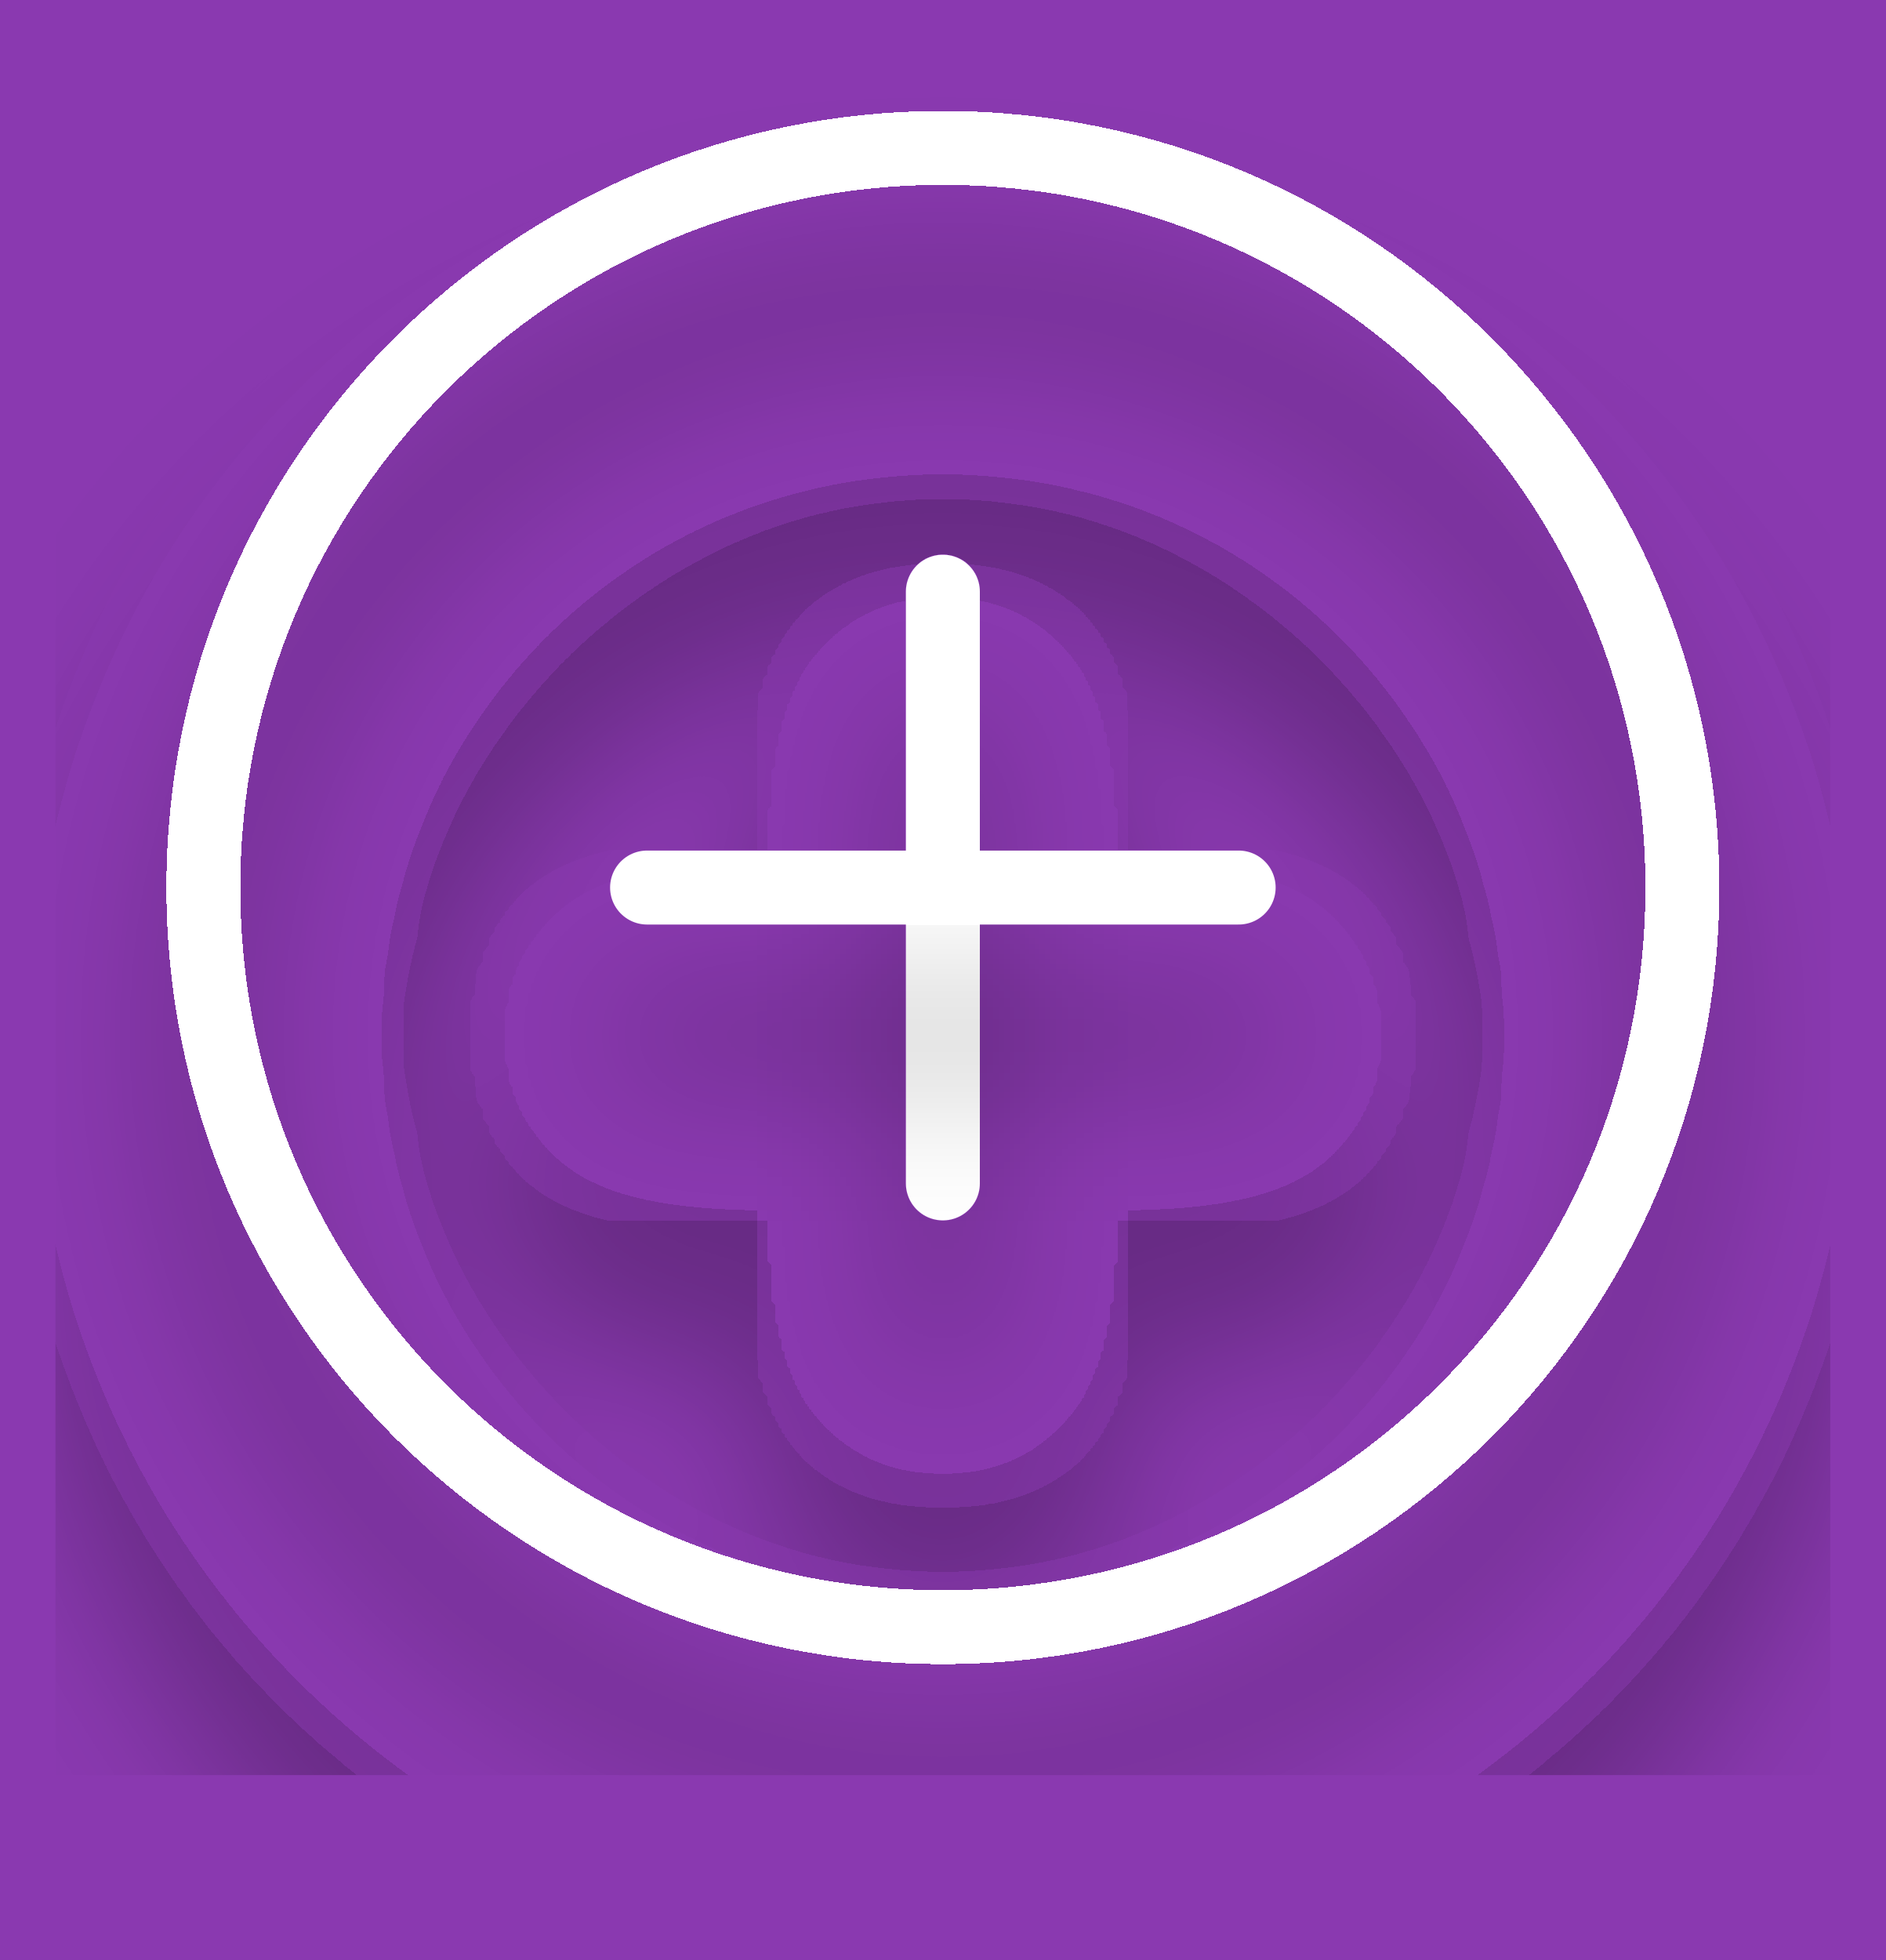
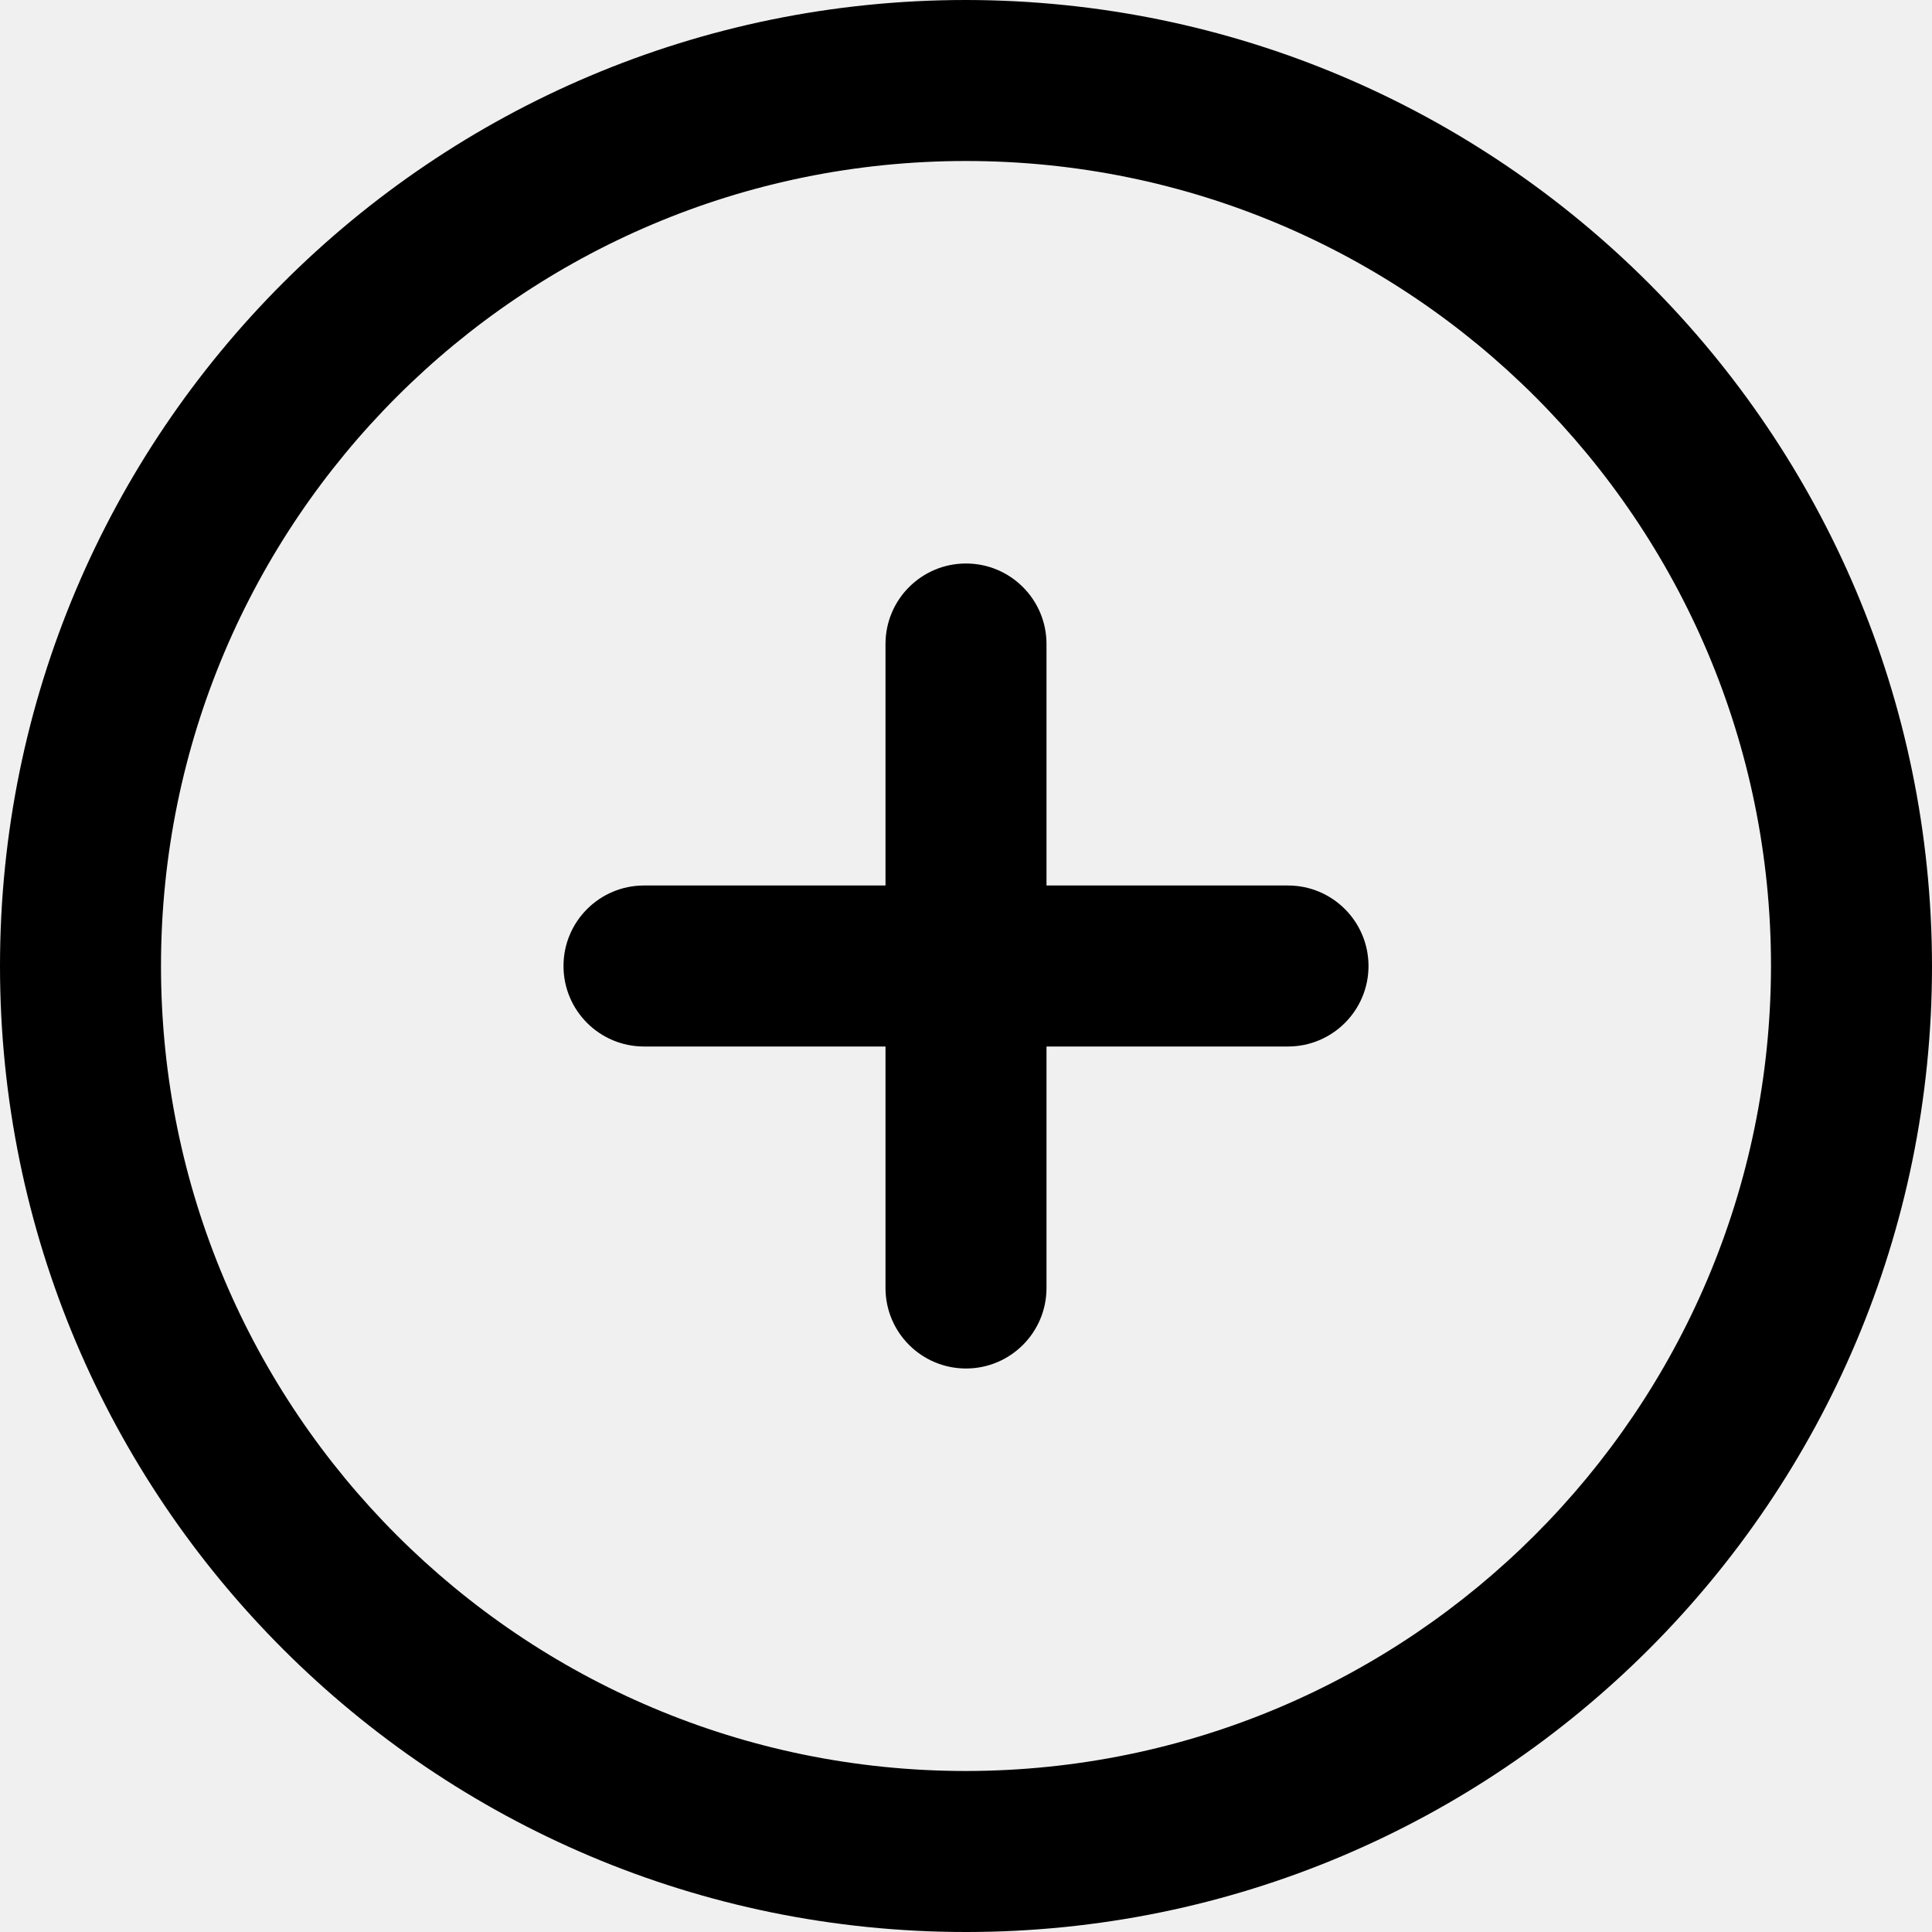
- <svg xmlns="http://www.w3.org/2000/svg" width="51" height="53" viewBox="0 0 51 53" fill="none">
-   <rect width="51" height="53" fill="#1E1E1E" />
-   <g id="Mobile-Components">
-     <rect width="470" height="1364" transform="translate(-212 -685)" fill="white" />
-     <g id="Footer">
-       <g id="Footer=false, Plus=false, Trash=false, Search=true">
-         <rect width="390" height="70" transform="translate(-182 -11)" fill="#8A39B0" />
-         <g id="plus-circle" clip-path="url(#clip0_26_24)" filter="url(#filter0_d_26_24)">
-           <g id="Vector" filter="url(#filter1_d_26_24)">
-             <path d="M25.5 44C36.546 44 45.5 35.046 45.5 24C45.5 12.954 36.546 4 25.5 4C14.454 4 5.5 12.954 5.5 24C5.5 35.046 14.454 44 25.5 44Z" stroke="white" stroke-width="2" stroke-linecap="round" stroke-linejoin="round" shape-rendering="crispEdges" />
-           </g>
-           <g id="Vector_2" filter="url(#filter2_d_26_24)">
-             <path d="M25.5 16V32" stroke="white" stroke-width="2" stroke-linecap="round" stroke-linejoin="round" />
-           </g>
-           <g id="Vector_3" filter="url(#filter3_d_26_24)">
-             <path d="M17.5 24H33.5" stroke="white" stroke-width="2" stroke-linecap="round" stroke-linejoin="round" />
-           </g>
-         </g>
-       </g>
-       <rect x="-201.5" y="-282.5" width="431" height="361" rx="4.5" stroke="#9747FF" stroke-dasharray="10 5" />
-     </g>
-   </g>
-   <defs>
-     <filter id="filter0_d_26_24" x="-2.5" y="0" width="56" height="56" filterUnits="userSpaceOnUse" color-interpolation-filters="sRGB">
-       <feFlood flood-opacity="0" result="BackgroundImageFix" />
-       <feColorMatrix in="SourceAlpha" type="matrix" values="0 0 0 0 0 0 0 0 0 0 0 0 0 0 0 0 0 0 127 0" result="hardAlpha" />
-       <feOffset dy="4" />
-       <feGaussianBlur stdDeviation="2" />
-       <feComposite in2="hardAlpha" operator="out" />
-       <feColorMatrix type="matrix" values="0 0 0 0 0 0 0 0 0 0 0 0 0 0 0 0 0 0 0.25 0" />
-       <feBlend mode="normal" in2="BackgroundImageFix" result="effect1_dropShadow_26_24" />
-       <feBlend mode="normal" in="SourceGraphic" in2="effect1_dropShadow_26_24" result="shape" />
-     </filter>
-     <filter id="filter1_d_26_24" x="0.5" y="3" width="50" height="50" filterUnits="userSpaceOnUse" color-interpolation-filters="sRGB">
-       <feFlood flood-opacity="0" result="BackgroundImageFix" />
-       <feColorMatrix in="SourceAlpha" type="matrix" values="0 0 0 0 0 0 0 0 0 0 0 0 0 0 0 0 0 0 127 0" result="hardAlpha" />
-       <feOffset dy="4" />
-       <feGaussianBlur stdDeviation="2" />
-       <feComposite in2="hardAlpha" operator="out" />
-       <feColorMatrix type="matrix" values="0 0 0 0 0 0 0 0 0 0 0 0 0 0 0 0 0 0 0.25 0" />
-       <feBlend mode="normal" in2="BackgroundImageFix" result="effect1_dropShadow_26_24" />
-       <feBlend mode="normal" in="SourceGraphic" in2="effect1_dropShadow_26_24" result="shape" />
-     </filter>
-     <filter id="filter2_d_26_24" x="20.5" y="15" width="10" height="26" filterUnits="userSpaceOnUse" color-interpolation-filters="sRGB">
-       <feFlood flood-opacity="0" result="BackgroundImageFix" />
-       <feColorMatrix in="SourceAlpha" type="matrix" values="0 0 0 0 0 0 0 0 0 0 0 0 0 0 0 0 0 0 127 0" result="hardAlpha" />
-       <feOffset dy="4" />
-       <feGaussianBlur stdDeviation="2" />
-       <feComposite in2="hardAlpha" operator="out" />
-       <feColorMatrix type="matrix" values="0 0 0 0 0 0 0 0 0 0 0 0 0 0 0 0 0 0 0.25 0" />
-       <feBlend mode="normal" in2="BackgroundImageFix" result="effect1_dropShadow_26_24" />
-       <feBlend mode="normal" in="SourceGraphic" in2="effect1_dropShadow_26_24" result="shape" />
-     </filter>
-     <filter id="filter3_d_26_24" x="12.5" y="23" width="26" height="10" filterUnits="userSpaceOnUse" color-interpolation-filters="sRGB">
-       <feFlood flood-opacity="0" result="BackgroundImageFix" />
-       <feColorMatrix in="SourceAlpha" type="matrix" values="0 0 0 0 0 0 0 0 0 0 0 0 0 0 0 0 0 0 127 0" result="hardAlpha" />
-       <feOffset dy="4" />
-       <feGaussianBlur stdDeviation="2" />
-       <feComposite in2="hardAlpha" operator="out" />
-       <feColorMatrix type="matrix" values="0 0 0 0 0 0 0 0 0 0 0 0 0 0 0 0 0 0 0.25 0" />
-       <feBlend mode="normal" in2="BackgroundImageFix" result="effect1_dropShadow_26_24" />
-       <feBlend mode="normal" in="SourceGraphic" in2="effect1_dropShadow_26_24" result="shape" />
-     </filter>
-     <clipPath id="clip0_26_24">
-       <rect width="48" height="48" fill="white" transform="translate(1.5)" />
-     </clipPath>
-   </defs>
+ <svg xmlns="http://www.w3.org/2000/svg" id="Layer_1" height="512" viewBox="0 0 24 24" width="512" data-name="Layer 1">
+   <path d="m12 0a12 12 0 1 0 12 12 12.013 12.013 0 0 0 -12-12zm0 22a10 10 0 1 1 10-10 10.011 10.011 0 0 1 -10 10zm5-10a1 1 0 0 1 -1 1h-3v3a1 1 0 0 1 -2 0v-3h-3a1 1 0 0 1 0-2h3v-3a1 1 0 0 1 2 0v3h3a1 1 0 0 1 1 1z" />
</svg>
